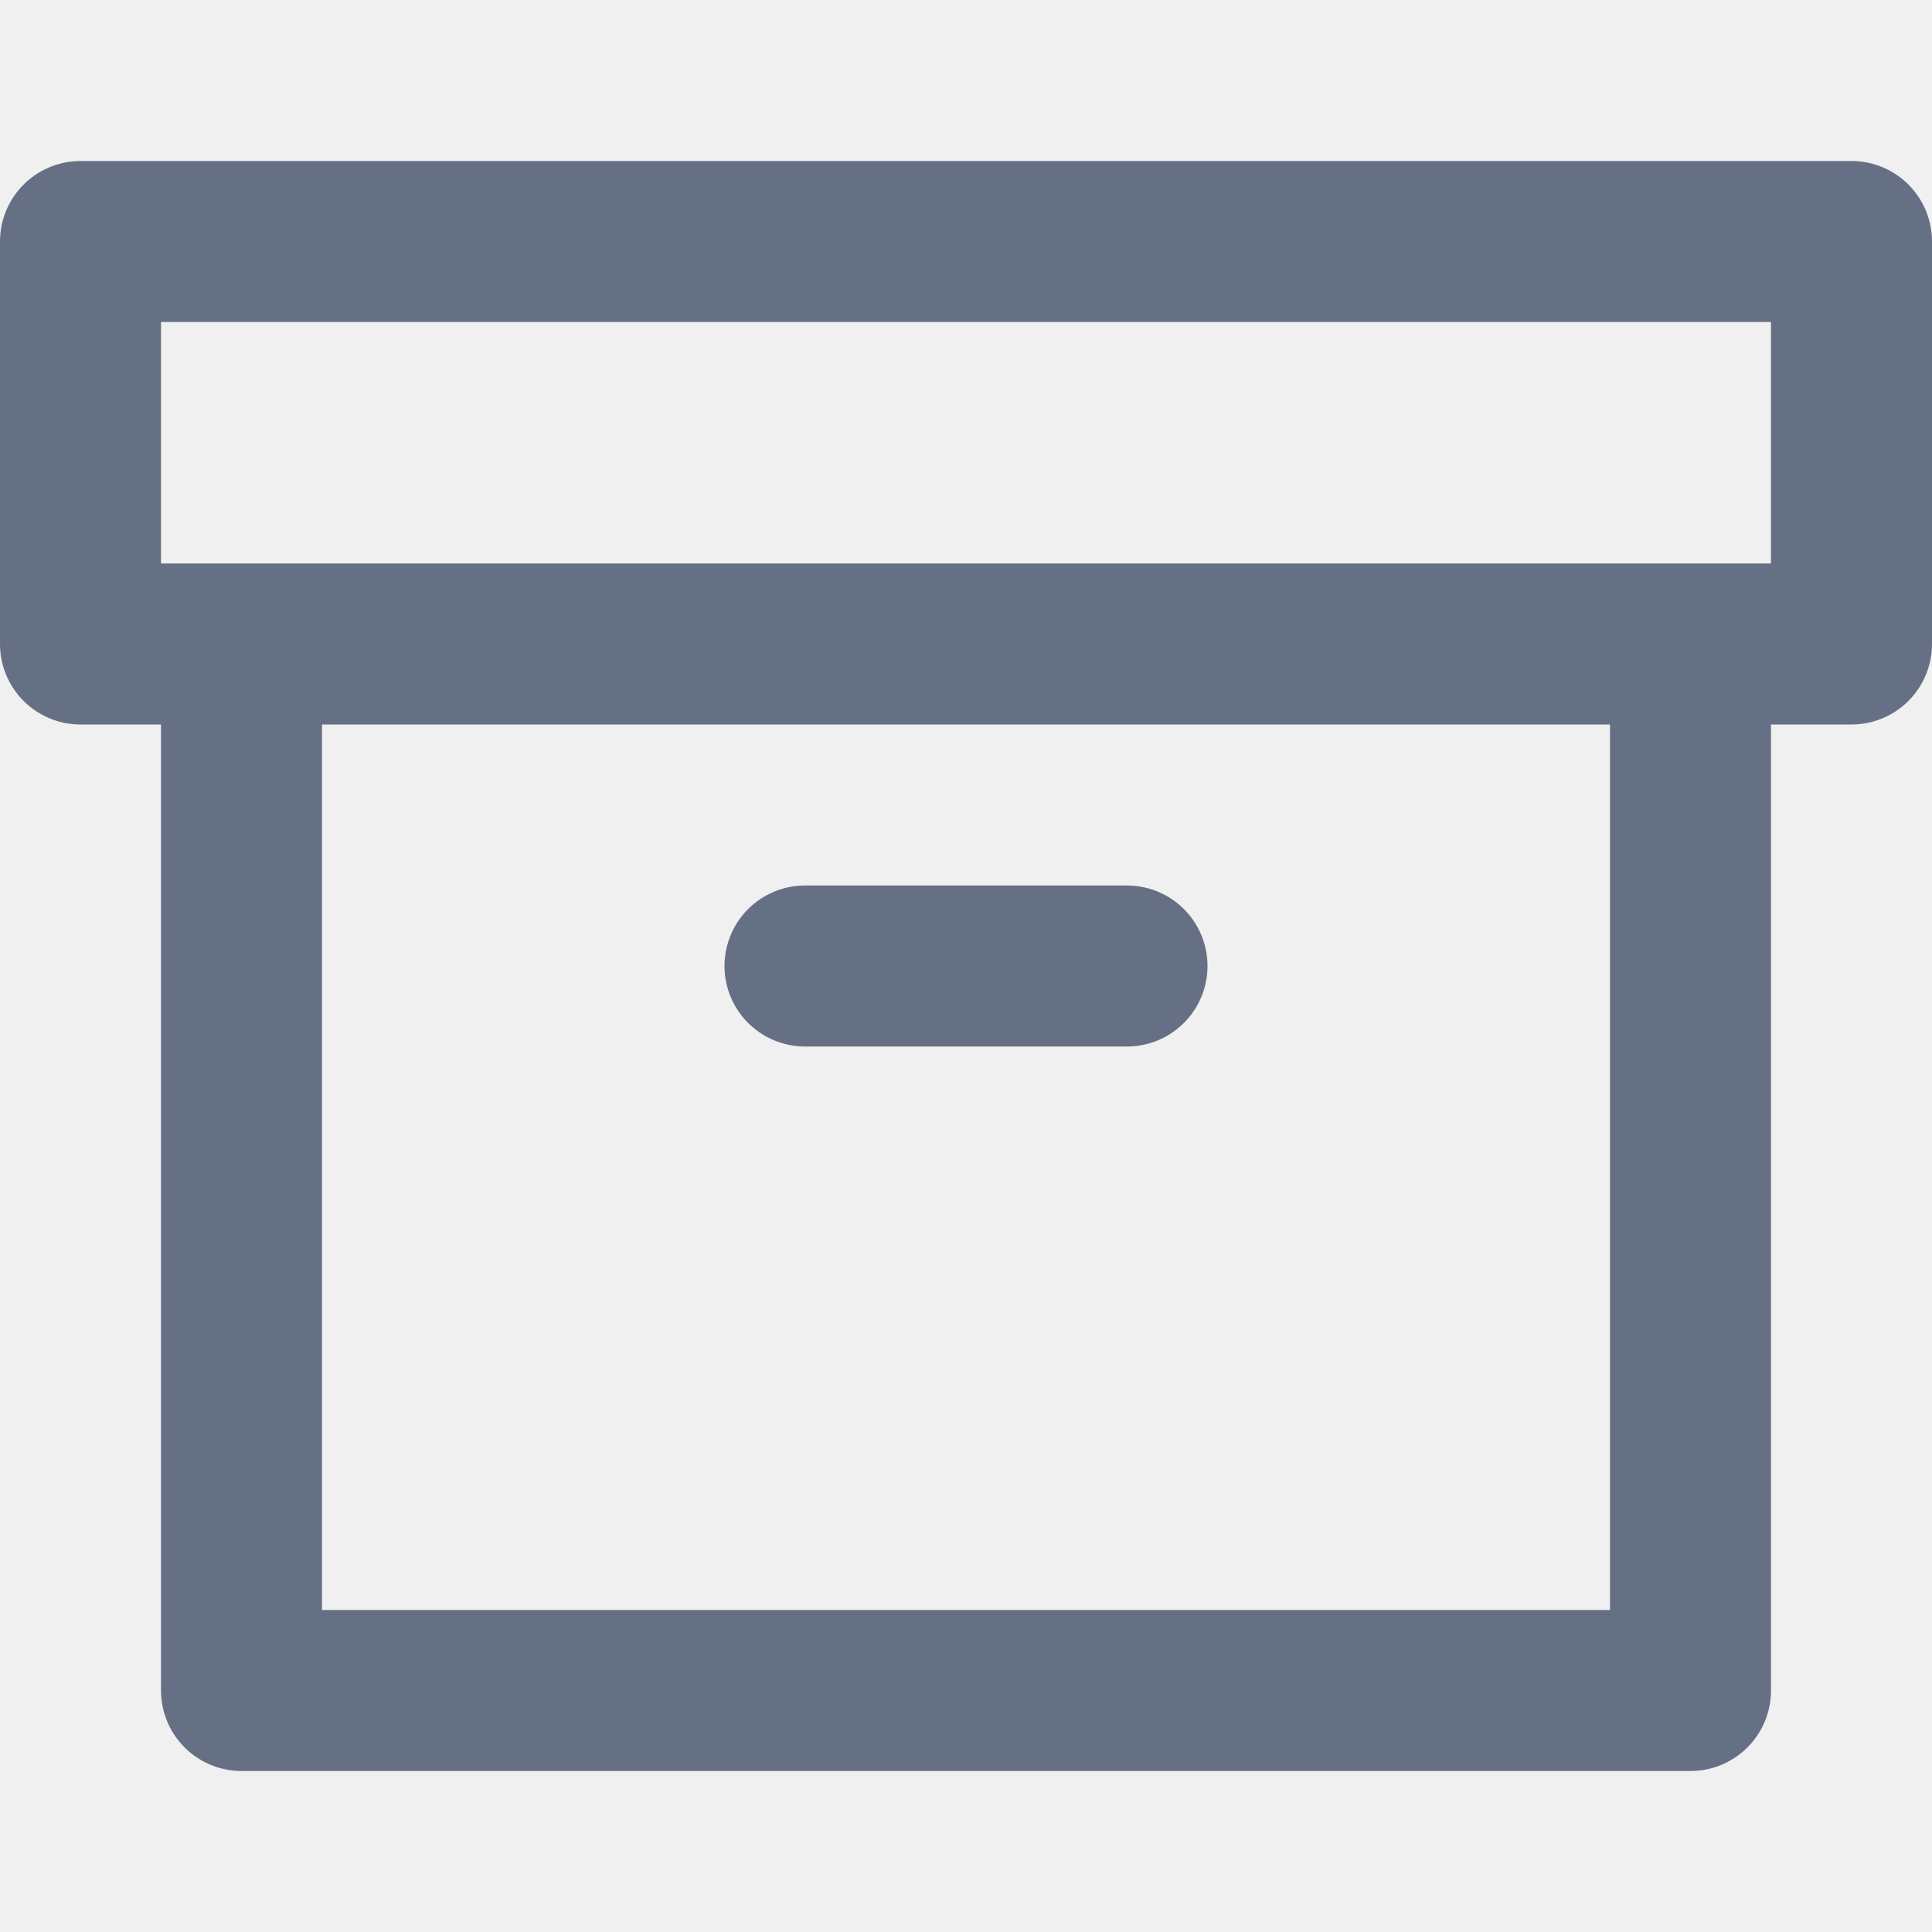
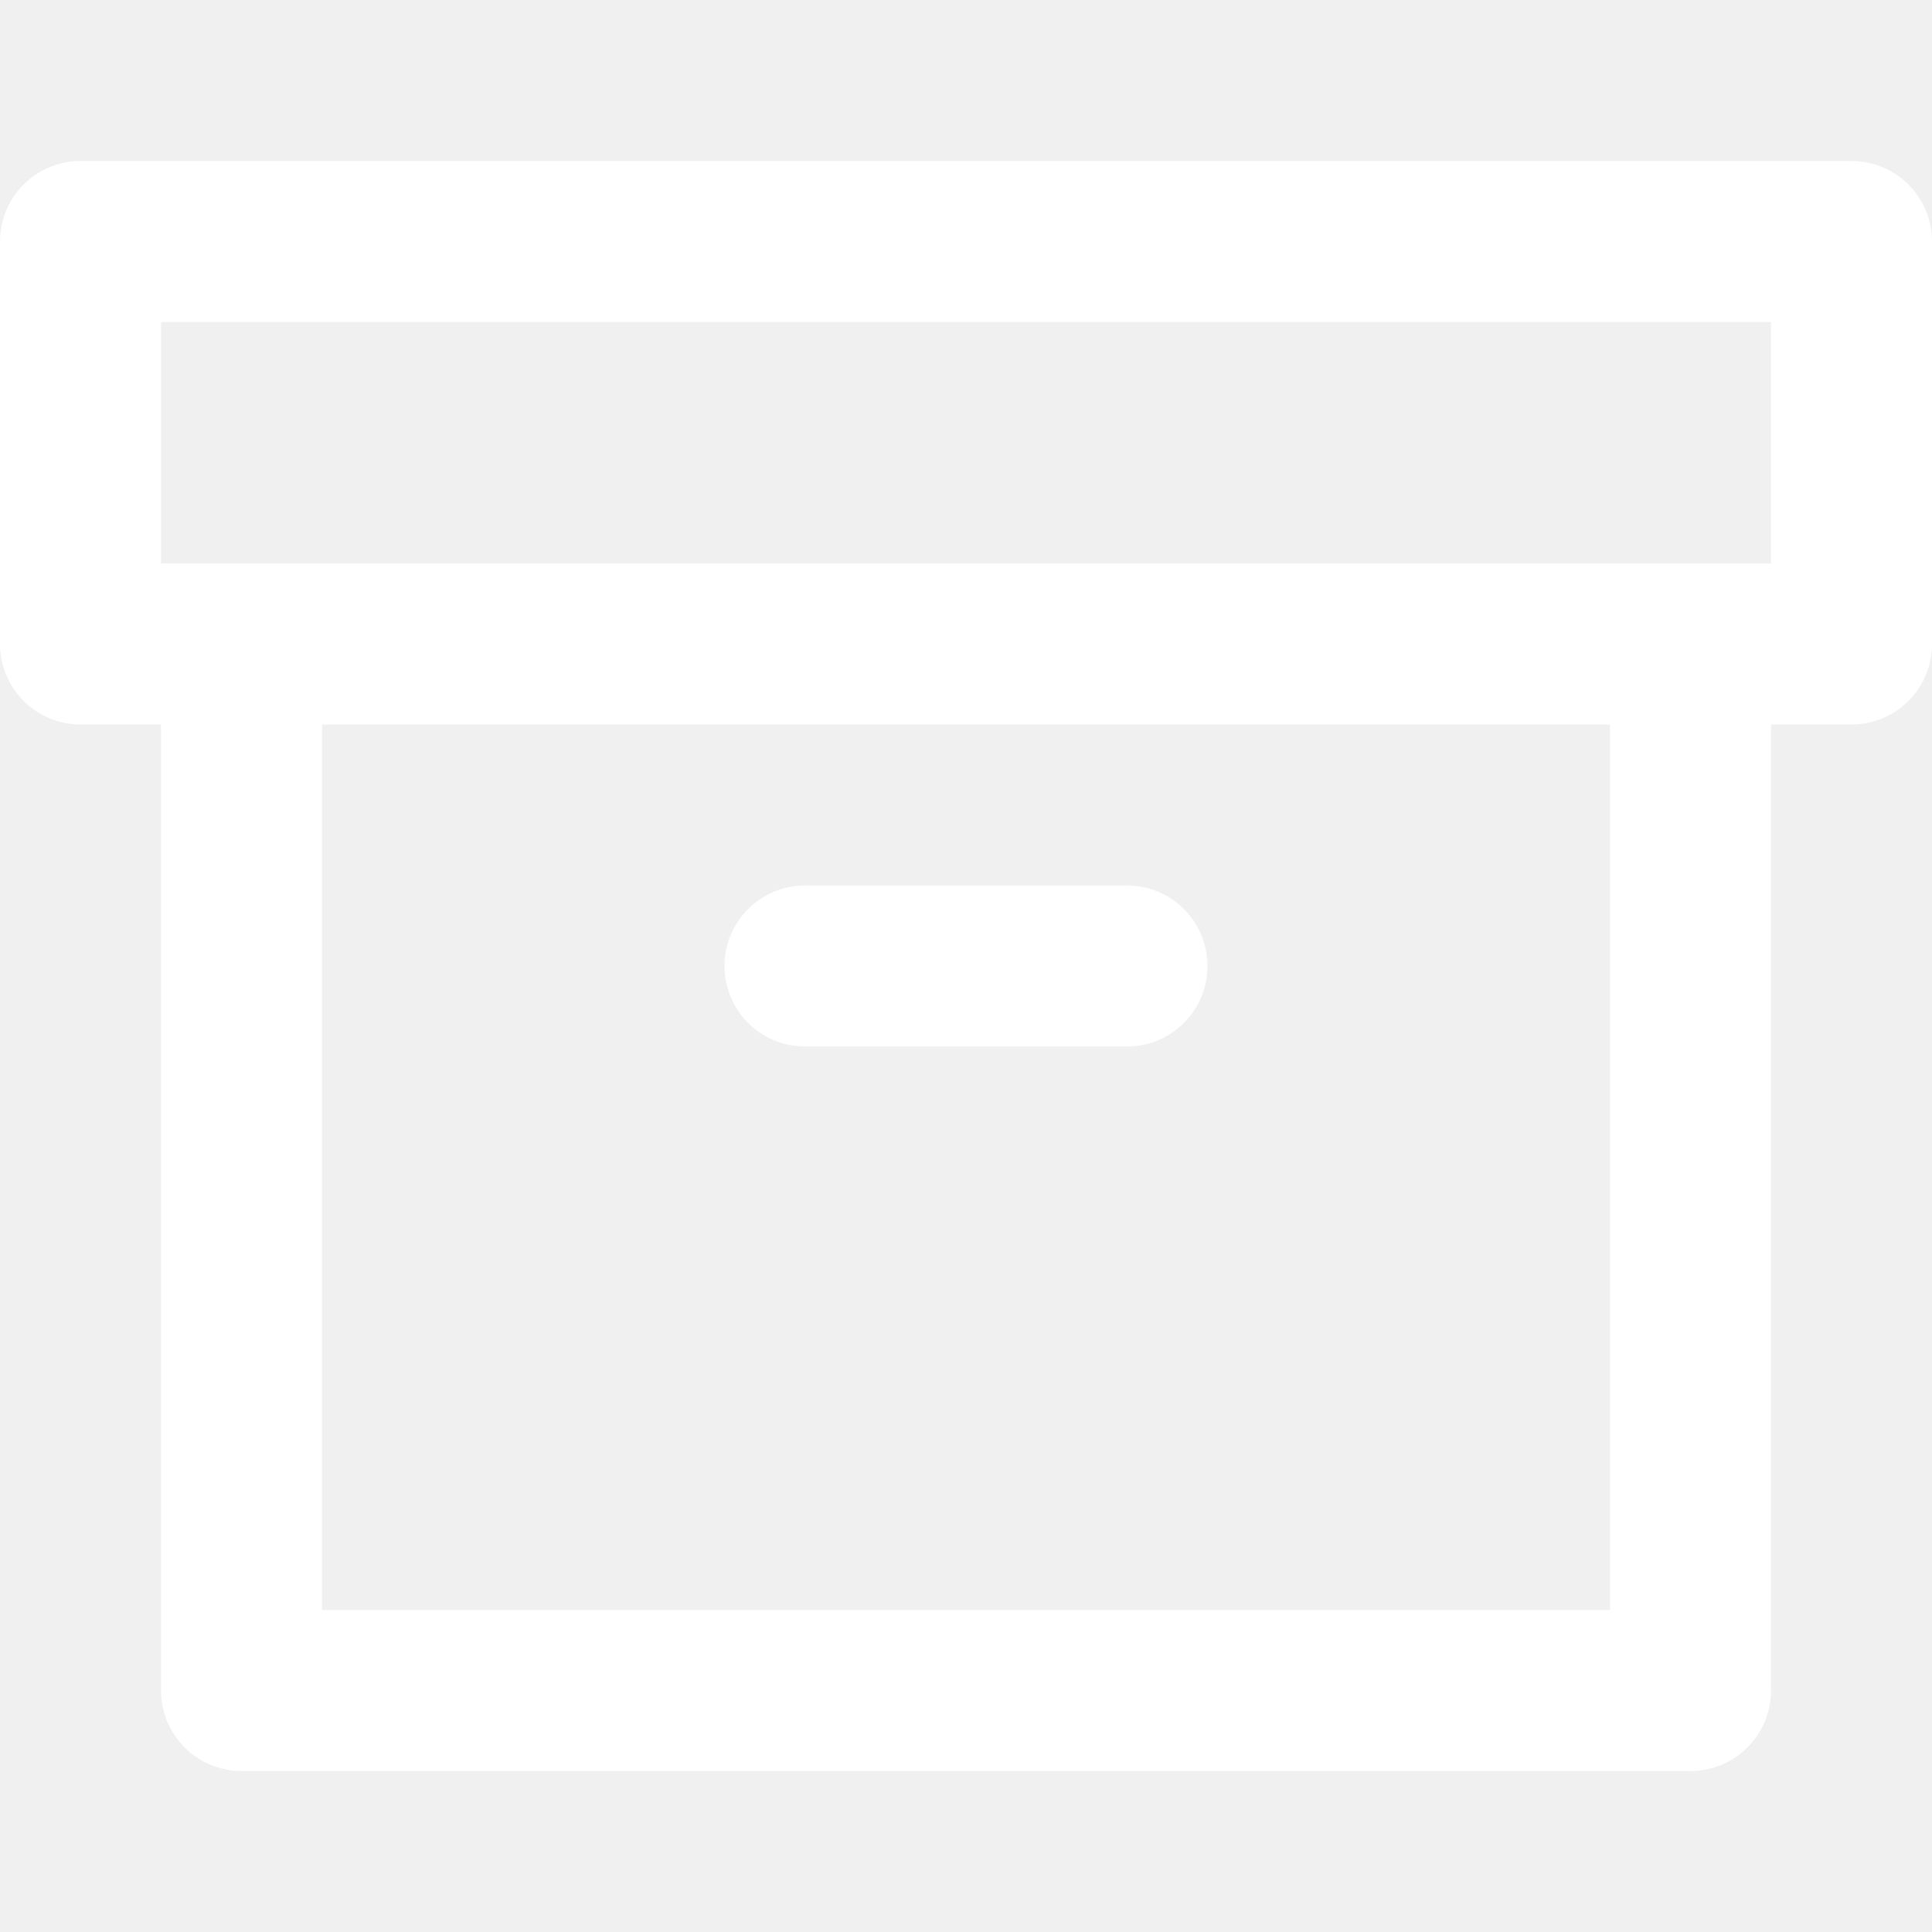
<svg xmlns="http://www.w3.org/2000/svg" width="24" height="24" fill="none">
-   <path d="M21 8v13H3V8m7 4h4M1 3h22v5H1V3z" stroke="#667085" stroke-width="2" stroke-linecap="round" stroke-linejoin="round" />
+   <path d="M21 8v13H3V8m7 4h4M1 3h22v5H1V3z" stroke="#fff" stroke-width="2" stroke-linecap="round" stroke-linejoin="round" />
</svg>
